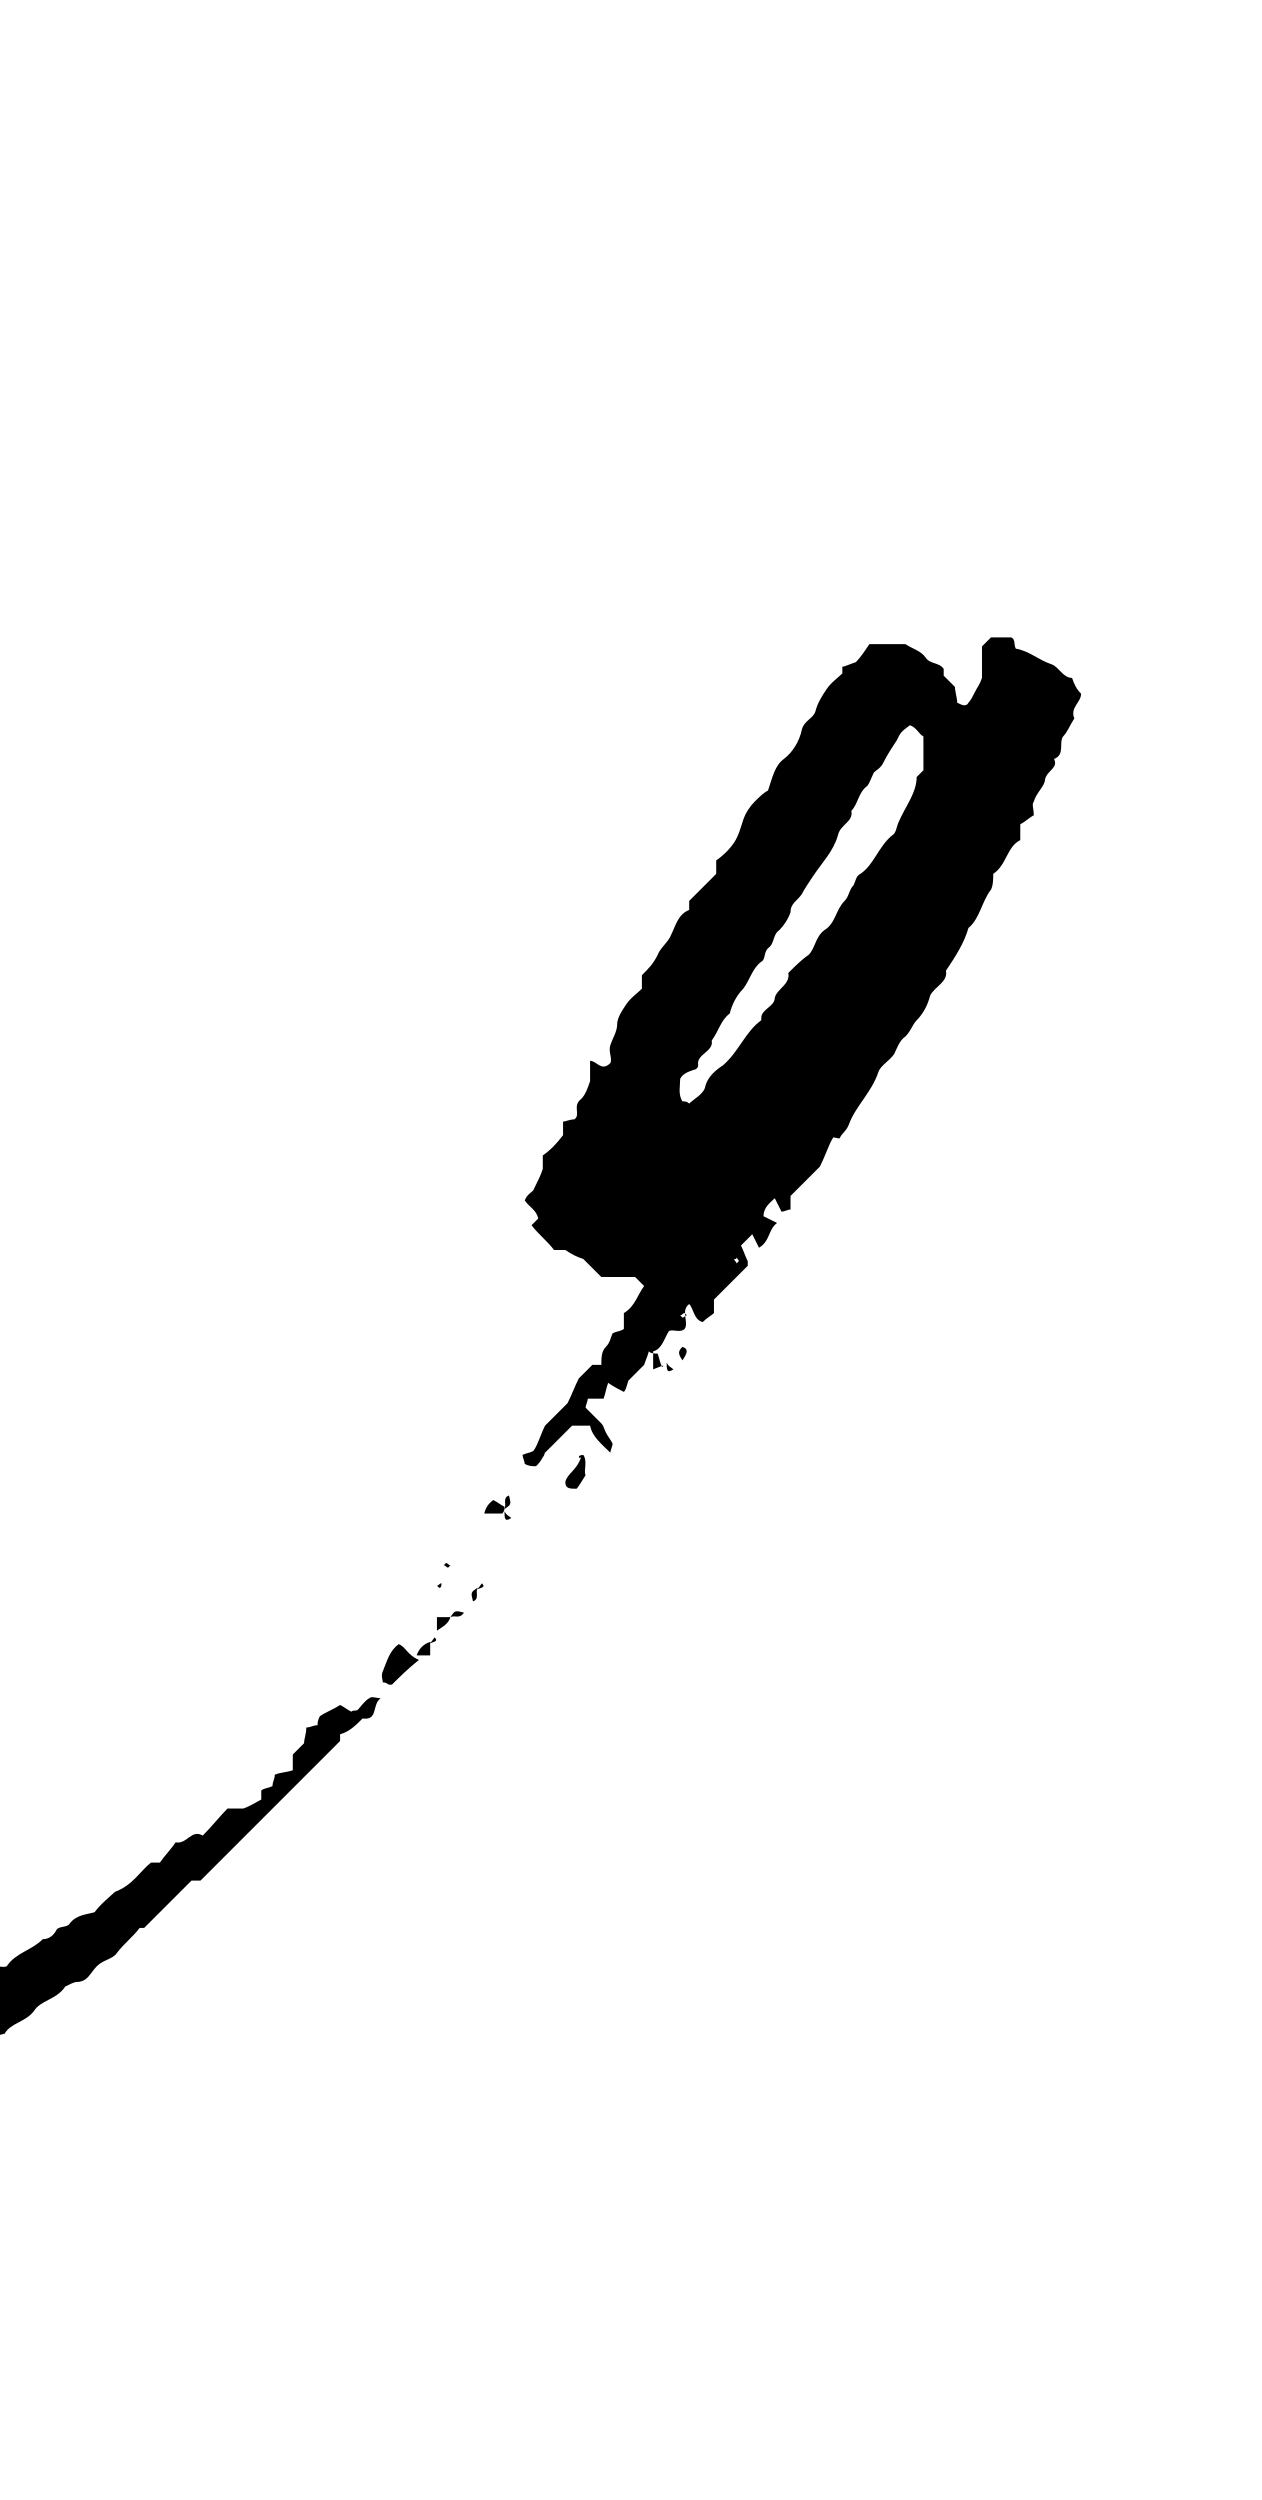
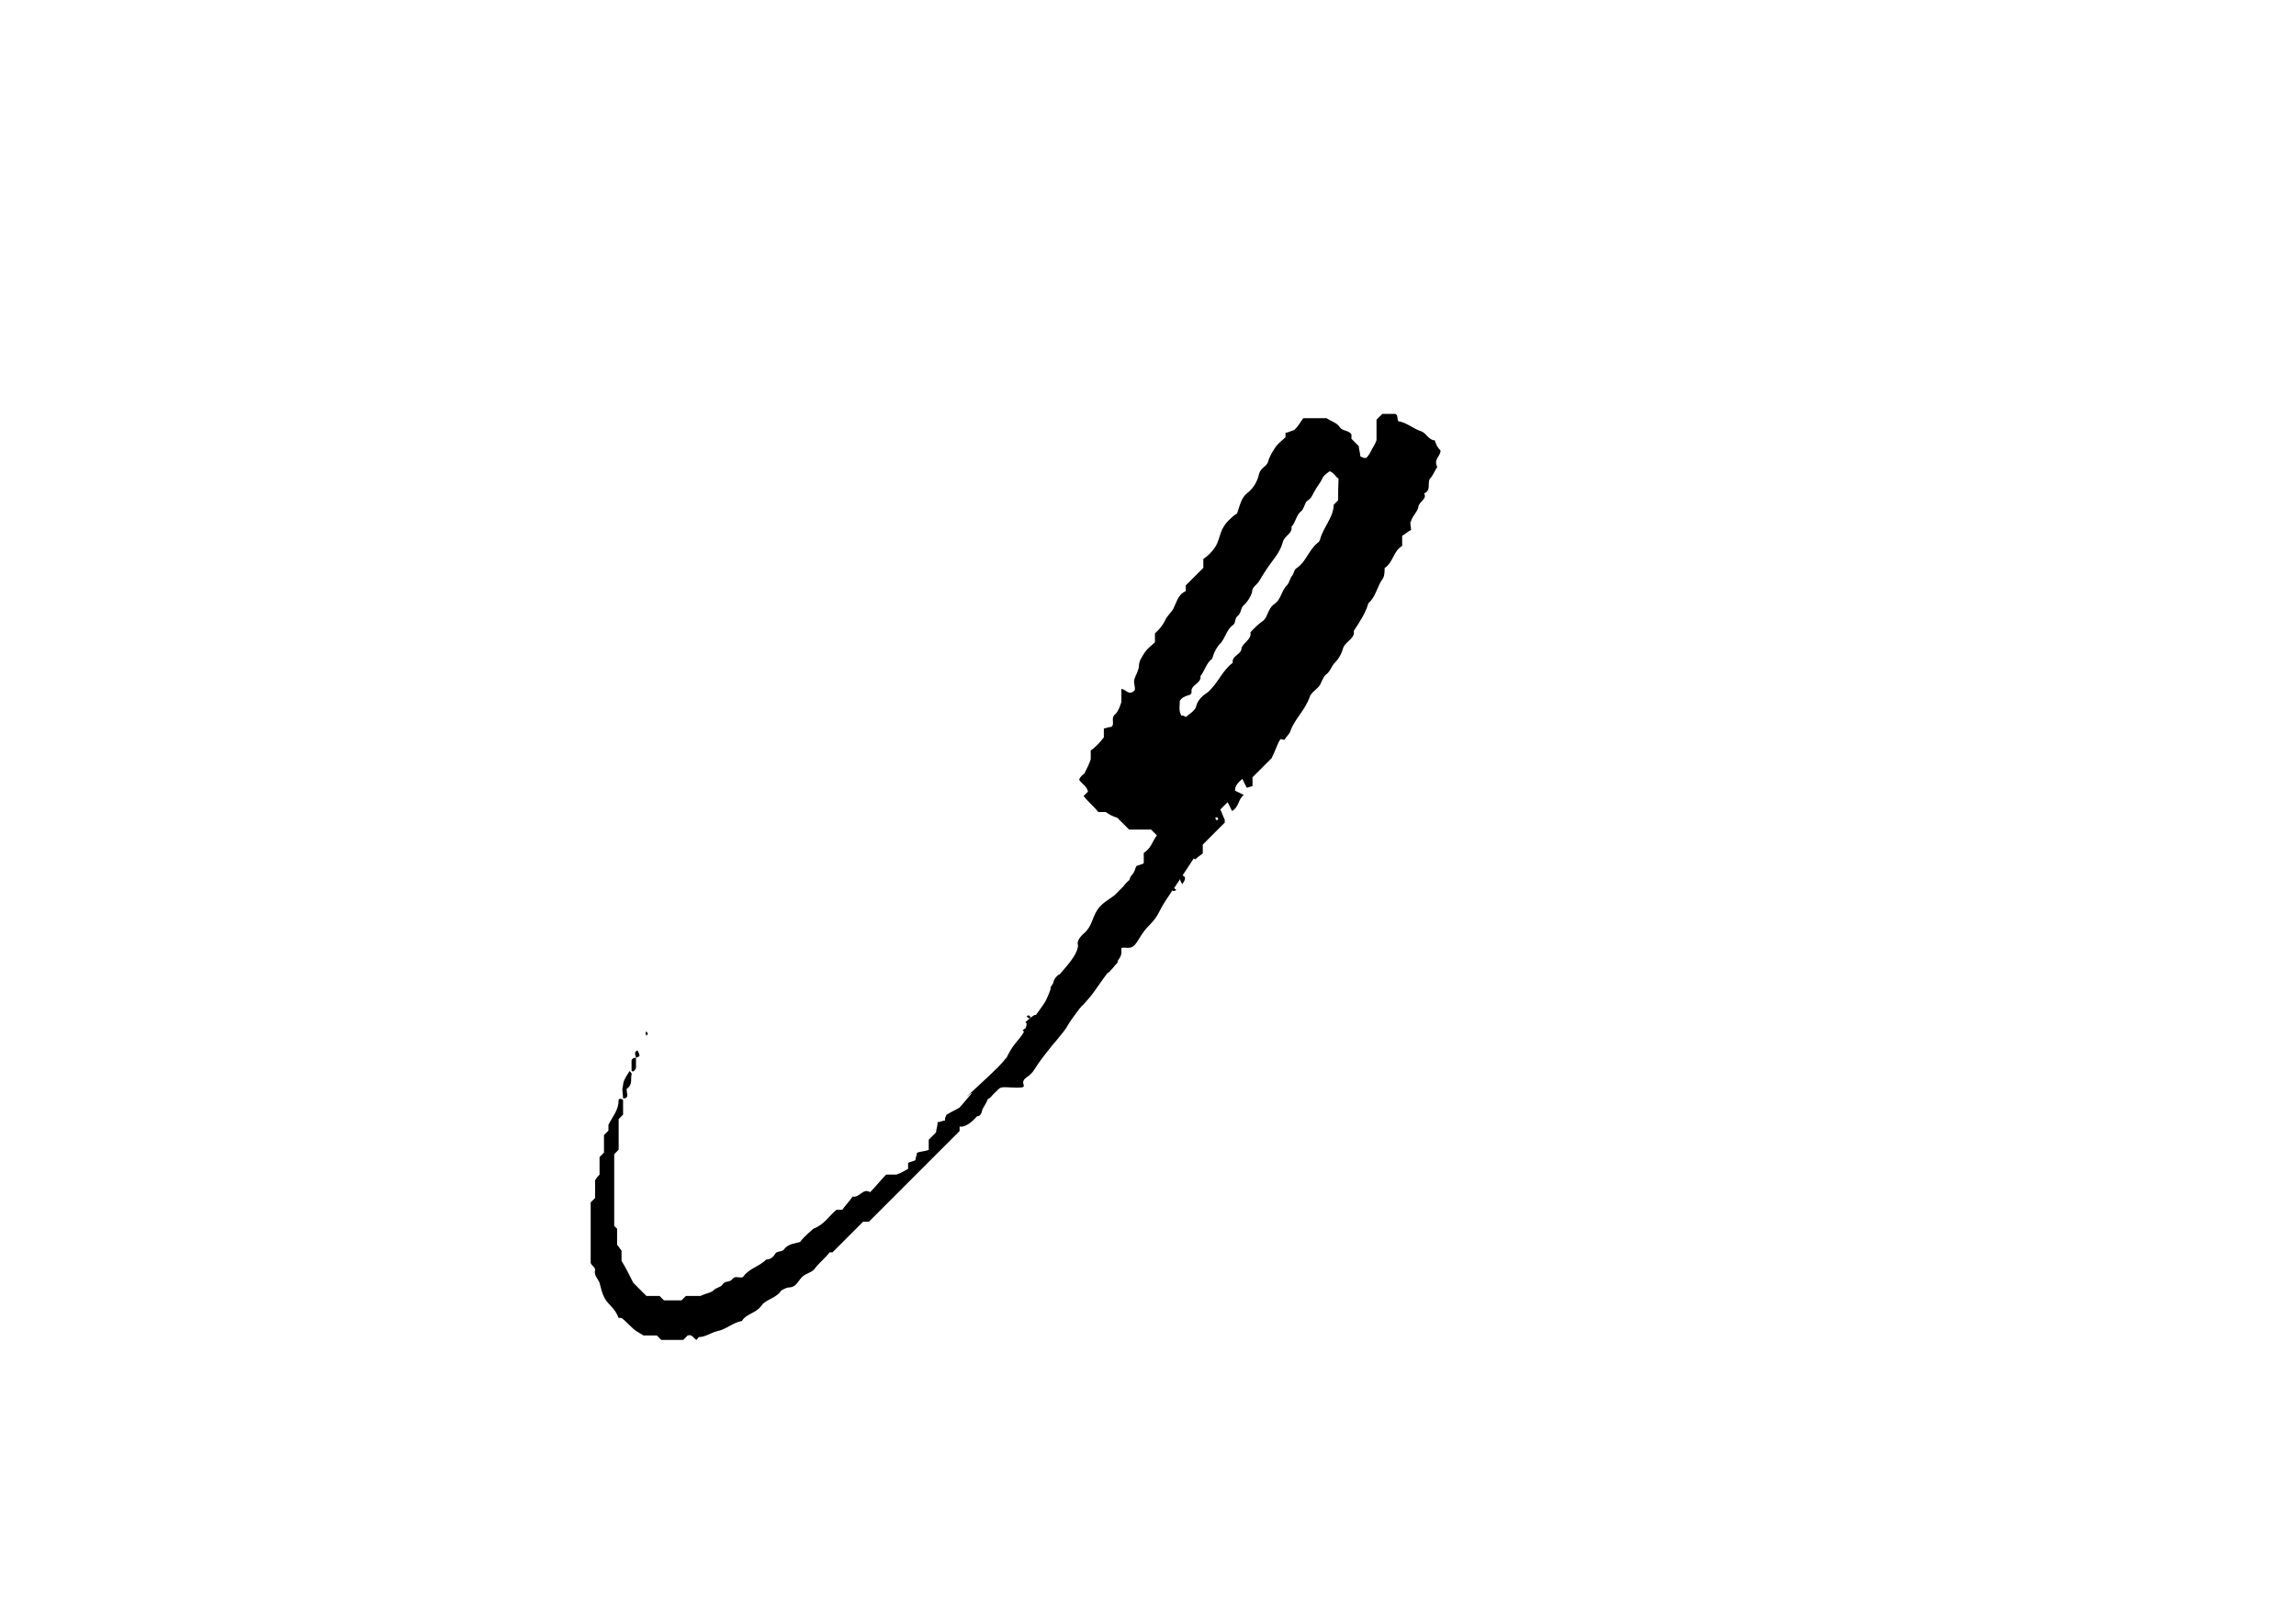
- <svg xmlns="http://www.w3.org/2000/svg" version="1.1" id="glyph_a" x="0px" y="0px" viewBox="0 0 56 111" enable-background="new 0 0 56 111" xml:space="preserve">
-   <path d="M29.4,60.7c-0.1-0.2-0.1-0.3-0.2-0.6c-0.1,0-0.3,0-0.4-0.1c0,0.1-0.1,0.3-0.2,0.6c-0.2,0.2-0.5,0.5-0.7,0.7  c-0.1,0.3-0.1,0.4-0.2,0.5c-0.2-0.1-0.4-0.2-0.7-0.4c-0.1,0.3-0.1,0.4-0.2,0.7c-0.2,0-0.4,0-0.7,0c0,0.1-0.1,0.3-0.1,0.4  c0.1,0.1,0.2,0.2,0.3,0.3c0.1,0.1,0.3,0.3,0.4,0.4c0.1,0.1,0.1,0.2,0.2,0.4c0.1,0.2,0.2,0.3,0.3,0.5c0,0.1-0.1,0.3-0.1,0.4  c-0.4-0.4-0.8-0.7-0.9-1.2c-0.3,0-0.6,0-0.8,0c-0.4,0.4-0.7,0.7-1.2,1.2c0-0.1,0,0.1-0.1,0.2c-0.1,0.2-0.2,0.3-0.3,0.4  c-0.2,0-0.3,0-0.5-0.1c0-0.1-0.1-0.3-0.1-0.4c0.2-0.1,0.4-0.1,0.5-0.2c0.2-0.3,0.3-0.7,0.5-1.1c0.3-0.3,0.7-0.7,1-1  c0.2-0.4,0.3-0.7,0.5-1.1c0.1-0.1,0.4-0.4,0.6-0.6c0.1,0,0.2,0,0.4,0c0-0.3,0-0.6,0.2-0.8c0.2-0.2,0.2-0.4,0.3-0.6  c0.2-0.1,0.4-0.1,0.5-0.2c0-0.2,0-0.4,0-0.7c0.5-0.3,0.6-0.8,0.9-1.2c-0.1-0.1-0.2-0.2-0.4-0.4c-0.5,0-1,0-1.5,0  c-0.3-0.3-0.6-0.6-0.8-0.8c-0.3-0.1-0.5-0.2-0.8-0.4c-0.1,0-0.3,0-0.5,0c-0.3-0.4-0.7-0.7-1-1.1c0.1-0.1,0.2-0.2,0.3-0.3  c-0.1-0.4-0.4-0.5-0.6-0.8c0.1-0.3,0.4-0.4,0.4-0.5c0.2-0.4,0.3-0.6,0.4-0.9c0-0.1,0-0.3,0-0.6c0.3-0.2,0.6-0.5,0.9-0.9  c0-0.2,0-0.4,0-0.6c0.1,0,0.3-0.1,0.5-0.1c0.3-0.2-0.1-0.6,0.3-0.9c0.2-0.2,0.3-0.5,0.4-0.8c0-0.2,0-0.6,0-0.9  c0.3,0,0.5,0.5,0.9,0.1c0.1-0.2-0.1-0.5,0-0.8c0.1-0.3,0.3-0.6,0.3-0.9c0-0.3,0.2-0.6,0.4-0.9c0.2-0.3,0.5-0.5,0.7-0.7  c0-0.2,0-0.4,0-0.6c0.3-0.3,0.5-0.5,0.7-0.9c0.1-0.3,0.5-0.6,0.6-0.9c0.2-0.4,0.3-0.9,0.8-1.1c0-0.2,0-0.3,0-0.4  c0.4-0.4,0.8-0.8,1.2-1.2c0-0.2,0-0.4,0-0.6c0.3-0.2,0.6-0.5,0.8-0.8c0.2-0.3,0.3-0.7,0.4-1c0.1-0.3,0.3-0.6,0.5-0.8  c0.2-0.2,0.4-0.4,0.6-0.5c0.2-0.6,0.3-1.1,0.7-1.4c0.4-0.3,0.7-0.8,0.8-1.3c0.1-0.4,0.5-0.5,0.6-0.8c0.1-0.4,0.3-0.7,0.5-1  c0.2-0.3,0.5-0.5,0.7-0.7c0-0.1,0-0.2,0-0.3c0.1,0,0.3-0.1,0.6-0.2c0.2-0.2,0.4-0.5,0.6-0.8c0.6,0,1.1,0,1.6,0  c0.3,0.2,0.7,0.3,0.9,0.6c0.2,0.3,0.6,0.2,0.8,0.5c0,0.1,0,0.2,0,0.3c0.2,0.2,0.4,0.4,0.5,0.5c0,0.2,0.1,0.5,0.1,0.7  c0.2,0.1,0.4,0.2,0.5,0c0.1-0.1,0.2-0.3,0.3-0.5c0.1-0.2,0.2-0.3,0.3-0.6c0-0.4,0-0.9,0-1.4c0.1-0.1,0.3-0.3,0.4-0.4  c0.3,0,0.6,0,0.9,0c0.2,0.1,0.1,0.3,0.2,0.5c0.6,0.1,1,0.5,1.6,0.7c0.3,0.1,0.5,0.6,0.9,0.6c0.1,0.3,0.2,0.5,0.4,0.7  c0,0.4-0.5,0.6-0.3,1.1c-0.2,0.3-0.3,0.6-0.5,0.8c-0.2,0.3,0.1,0.8-0.4,1c0.2,0.4-0.3,0.5-0.4,0.9c0,0.3-0.4,0.6-0.5,1  c-0.1,0.1,0,0.3,0,0.6c-0.2,0.1-0.4,0.3-0.6,0.4c0,0.3,0,0.5,0,0.7c-0.6,0.3-0.6,1.1-1.2,1.5c0,0.2,0,0.5-0.1,0.7  c-0.4,0.5-0.5,1.3-1,1.7c-0.2,0.7-0.6,1.3-1,1.9c0.1,0.5-0.5,0.7-0.7,1.1c-0.1,0.4-0.3,0.8-0.6,1.1c-0.2,0.2-0.3,0.6-0.6,0.8  c-0.2,0.2-0.3,0.5-0.4,0.7c-0.2,0.3-0.6,0.5-0.7,0.8c-0.3,0.9-1,1.5-1.3,2.3c-0.1,0.3-0.3,0.4-0.4,0.6c0,0.1-0.2,0-0.3,0  c-0.2,0.3-0.3,0.7-0.6,1.3c-0.3,0.3-0.8,0.8-1.3,1.3c0,0.1,0,0.3,0,0.6c-0.1,0-0.3,0.1-0.4,0.1c-0.1-0.2-0.2-0.4-0.3-0.6  c-0.2,0.2-0.5,0.4-0.5,0.8c0.2,0.1,0.4,0.2,0.6,0.3c-0.4,0.3-0.3,0.8-0.8,1.1c-0.1-0.2-0.2-0.4-0.3-0.6c-0.2,0.2-0.3,0.3-0.5,0.5  c0.1,0.2,0.2,0.5,0.3,0.7c0,0.1,0,0.1,0,0.2c-0.5,0.5-1,1-1.5,1.5c0,0.2,0,0.4,0,0.6c-0.1,0.1-0.3,0.2-0.5,0.4  c-0.4-0.1-0.4-0.6-0.6-0.8c-0.4,0.3,0,0.8-0.2,1.1c-0.2,0.2-0.5,0-0.7,0.1c-0.2,0.3-0.3,0.8-0.7,0.9c0,0.3,0,0.6,0,0.8  C29.5,60.6,29.5,60.6,29.4,60.7z M30.2,47.9c0,0.3-0.1,0.7,0.1,1c0.1,0,0.2,0,0.3,0.1c0.2-0.2,0.6-0.4,0.7-0.7  c0.1-0.5,0.5-0.8,0.8-1c0.7-0.6,1-1.5,1.7-2c0,0,0-0.1,0-0.1c0-0.4,0.6-0.5,0.6-0.9c0.1-0.4,0.7-0.6,0.6-1.1  c0.3-0.3,0.6-0.6,0.9-0.8c0.3-0.3,0.3-0.8,0.7-1.1c0.5-0.3,0.5-0.9,0.9-1.3c0.2-0.2,0.2-0.5,0.4-0.7c0.1-0.2,0.1-0.4,0.3-0.5  c0.6-0.4,0.8-1.2,1.4-1.7c0.2-0.1,0.2-0.4,0.3-0.6c0.3-0.7,0.8-1.3,0.8-2c0.1-0.1,0.2-0.2,0.3-0.3c0-0.5,0-1,0-1.5  c-0.2-0.1-0.3-0.4-0.6-0.5c-0.4,0.3-0.4,0.3-0.6,0.7c-0.2,0.3-0.4,0.6-0.6,1c-0.1,0.2-0.3,0.3-0.4,0.4c-0.1,0.2-0.2,0.5-0.3,0.6  c-0.4,0.3-0.4,0.8-0.7,1.1c0.1,0.5-0.5,0.6-0.6,1.1c-0.2,0.7-0.7,1.2-1.1,1.8c-0.2,0.3-0.4,0.6-0.5,0.8c-0.2,0.3-0.5,0.4-0.5,0.8  c-0.1,0.3-0.3,0.6-0.5,0.8c-0.3,0.2-0.2,0.6-0.5,0.8c-0.2,0.2-0.1,0.5-0.3,0.6c-0.4,0.3-0.5,0.8-0.8,1.2c-0.3,0.3-0.5,0.7-0.6,1.1  c-0.4,0.3-0.5,0.8-0.8,1.2c0.1,0.5-0.7,0.6-0.6,1.1c0,0.1-0.1,0.2-0.2,0.2C30.5,47.6,30.3,47.7,30.2,47.9z M30.4,58.3  c-0.1,0-0.1,0.1-0.2,0.1c0,0,0.1,0.1,0.1,0.1c0.1,0,0.1-0.1,0.2-0.1C30.5,58.4,30.4,58.3,30.4,58.3z M32.6,55.9  c0,0.1,0.1,0.1,0.1,0.2c0,0,0.1-0.1,0.1-0.1c0-0.1-0.1-0.1-0.1-0.2C32.7,55.9,32.7,55.9,32.6,55.9z M-8.2,75.2  c0,0.7-0.4,1.1-0.7,1.7c0,0.1,0,0.3,0,0.4c-0.1,0.1-0.2,0.2-0.3,0.3c0,0.4,0,0.8,0,1.2c-0.1,0.1-0.2,0.2-0.3,0.3c0,0.4,0,0.8,0,1.2  c-0.1,0.1-0.2,0.2-0.3,0.4c0,0.4,0,0.8,0,1.2c-0.1,0.1-0.2,0.2-0.3,0.3c0,1,0,2.1,0,3.2c0,0.3,0,0.6,0,0.9c0,0.2,0.3,0.3,0.3,0.5  c-0.1,0.4,0.2,0.6,0.3,0.9c0.2,0.8,0.3,1.1,0.7,1.5c0.3,0.3,0.5,0.6,0.6,0.9c0.1,0,0.2,0,0.2,0c0.4,0.3,0.7,0.7,1,0.9  c0.2,0.1,0.3,0.2,0.5,0.3c0,0,0.1,0,0.1,0c0.2,0,0.5,0,0.8,0c0.1,0.1,0.2,0.2,0.3,0.3c0.5,0,1,0,1.5,0c0.1-0.1,0.2-0.2,0.3-0.3  c0.3-0.1,0.4,0.2,0.6,0.3c0.1-0.1,0.1-0.2,0.2-0.2c0.4,0,0.8-0.3,1.2-0.4c0.6-0.1,1.1-0.6,1.7-0.7c0.3-0.5,0.9-0.5,1.3-1  c0.3-0.5,1-0.5,1.4-1.1C3.1,88.1,3.3,88,3.4,88c0.5,0,0.6-0.4,0.9-0.7C4.6,87,5,87,5.2,86.7c0.3-0.4,0.7-0.7,1-1.1  c0.1,0,0.2,0,0.2,0c0.7-0.7,1.4-1.4,2.1-2.1c0.2,0,0.3,0,0.4,0c2.1-2.1,4.1-4.1,6.2-6.2c0-0.1,0-0.1,0-0.3c0.4-0.1,0.7-0.4,1-0.7  c0.7,0.1,0.4-0.6,0.8-0.9c-0.2,0-0.4-0.1-0.5,0c-0.2,0.1-0.4,0.4-0.5,0.5c-0.1,0.1-0.2,0-0.3,0.1c-0.2-0.1-0.3-0.2-0.5-0.3  c-0.3,0.2-0.6,0.3-0.9,0.5c-0.1,0.2-0.1,0.3-0.1,0.4c-0.2,0-0.3,0.1-0.5,0.1c0,0.3-0.1,0.5-0.1,0.7c-0.2,0.2-0.4,0.4-0.5,0.5  c0,0.2,0,0.5,0,0.7c-0.3,0.1-0.6,0.1-0.8,0.2c0,0.2-0.1,0.3-0.1,0.5c-0.2,0.1-0.4,0.1-0.5,0.2c0,0.2,0,0.3,0,0.4  c-0.2,0.1-0.5,0.3-0.8,0.4c-0.1,0-0.3,0-0.7,0c-0.3,0.3-0.7,0.8-1.1,1.2c-0.5-0.3-0.7,0.4-1.2,0.3c-0.2,0.3-0.5,0.6-0.7,0.9  c-0.2,0-0.3,0-0.4,0c-0.5,0.4-0.8,1-1.6,1.3c-0.2,0.2-0.6,0.5-0.9,0.9C3.9,85,3.4,85,3.1,85.4c-0.1,0.2-0.5,0.1-0.6,0.3  c-0.1,0.2-0.3,0.4-0.6,0.4c-0.5,0.5-1.2,0.6-1.6,1.2c-0.2,0.1-0.5-0.1-0.7,0.1c-0.2,0.3-0.5,0.1-0.7,0.4C-1.2,88-1.5,88-1.7,88.2  c-0.2,0.2-0.5,0.2-0.9,0.4c-0.3,0-0.7,0-1,0c-0.1,0.1-0.2,0.2-0.3,0.3c-0.4,0-0.9,0-1.2,0c-0.1-0.1-0.2-0.2-0.3-0.3  c-0.3,0-0.6,0-0.9,0c-0.4-0.4-0.7-0.7-0.9-0.9c-0.3-0.6-0.5-1-0.8-1.5c0-0.2,0-0.5,0-0.7c-0.1-0.1-0.2-0.3-0.3-0.4  c0-0.4,0-0.8,0-1.1c-0.1-0.1-0.2-0.2-0.2-0.2c0-1.6,0-3.3,0-4.9c0.1-0.1,0.2-0.2,0.3-0.3c0-0.7,0-1.4,0-2.1c0.1-0.1,0.2-0.2,0.3-0.3  c0-0.3,0-0.7,0-1C-8,75.1-8.2,75.1-8.2,75.2z M17.7,73c-0.4,0.3-0.5,0.7-0.7,1.2c-0.1,0.2,0,0.4,0,0.5c0.2,0,0.2,0.1,0.3,0.1  c0,0,0.1,0,0.1,0c0.3-0.3,0.7-0.7,1.2-1.1C18.1,73.5,18,73.1,17.7,73z M25.9,64.6c-0.3,0-0.2,0.2-0.1,0.1c-0.2,0.6-0.6,0.7-0.7,1.1  c0,0.3,0.2,0.3,0.5,0.3c0.1-0.1,0.2-0.3,0.4-0.6C25.9,65.3,26.1,64.9,25.9,64.6z M-7.5,73.3c-0.2,0.3-0.4,0.6-0.4,0.9  c-0.1,0.3,0,0.6,0,0.9c0.2,0,0.3-0.1,0.3-0.2c0-0.2-0.1-0.5,0-0.5c0.4-0.3,0.2-0.7,0.3-1C-7.4,73.2-7.5,73.2-7.5,73.3z M22.4,66.9  c-0.2-0.1-0.3-0.2-0.5-0.3c-0.1,0.1-0.3,0.2-0.4,0.6c0.3,0,0.6,0,0.8,0C22.4,67.1,22.4,67,22.4,66.9z M18.5,73.5c0.2,0,0.4,0,0.6,0  c0-0.2,0-0.4,0-0.6C18.8,73,18.6,73.2,18.5,73.5z M-7,73c0-0.2,0-0.5,0-0.7c-0.2,0-0.3,0.1-0.3,0.2c0,0.2,0,0.5,0,0.7  C-7.2,73.3-7.1,73.2-7,73z M19.4,71.8c0,0.2,0,0.4,0,0.6c0.3-0.2,0.5-0.3,0.6-0.6C19.8,71.8,19.6,71.8,19.4,71.8z M30.3,59.8  c-0.2,0.2-0.2,0.3,0,0.6C30.5,60.1,30.6,59.9,30.3,59.8z M-6.9,71.8C-7.2,71.9-7,72.2-7,72.3C-6.7,72.2-6.7,72.2-6.9,71.8z   M20.6,71.6c-0.4-0.1-0.4-0.1-0.6,0.2C20.2,71.7,20.4,71.9,20.6,71.6z M22.6,66.4c-0.3,0.1-0.1,0.4-0.2,0.6  C22.7,66.8,22.7,66.8,22.6,66.4z M21,71.1c0.3-0.1,0.1-0.4,0.2-0.6C20.9,70.7,20.9,70.7,21,71.1z M19.3,72.7  c-0.1,0.1-0.1,0.2-0.3,0.3C19.2,72.9,19.5,72.9,19.3,72.7z M-6.3,70.5C-6.3,70.6-6.4,70.6-6.3,70.5c-0.1,0.2,0,0.2,0,0.3  c0,0,0.1-0.1,0.1-0.1C-6.2,70.7-6.2,70.6-6.3,70.5z M21.4,70.3c-0.1,0.1-0.1,0.2-0.3,0.3C21.3,70.5,21.6,70.5,21.4,70.3z M19.6,70.3  c-0.1,0-0.1,0.1-0.2,0.1c0,0,0.1,0.1,0.1,0.1C19.6,70.5,19.6,70.4,19.6,70.3C19.6,70.4,19.6,70.3,19.6,70.3z M20,69.5  c-0.1,0-0.1-0.1-0.2-0.1c0,0-0.1,0.1-0.1,0.1c0.1,0,0.1,0.1,0.2,0.1C19.9,69.6,20,69.5,20,69.5z M22.7,67.4  c-0.1-0.1-0.2-0.1-0.3-0.3C22.4,67.4,22.4,67.6,22.7,67.4z M29.9,60.8c-0.1-0.1-0.2-0.1-0.3-0.3C29.6,60.8,29.6,61,29.9,60.8z" />
+ <svg xmlns="http://www.w3.org/2000/svg" version="1.1" id="glyph_a" x="0px" y="0px" viewBox="0 0 1190.6 841.9" enable-background="new 0 0 1190.6 841.9" xml:space="preserve">
+   <g>
+     <path d="M335.1,537l0.8-0.8c0,0,0-0.8-0.8-1.5c0,0.3-0.1,0.5-0.2,0.5C334.6,536.2,335.1,536.3,335.1,537z" />
+     <path d="M330.6,544.6c-2.3,0.8-0.8,3-0.8,3.8C332.1,547.6,332.1,547.6,330.6,544.6z" />
+     <path d="M334.9,535.3c0.1-0.2,0.1-0.3,0.2-0.5C334.7,535.2,334.8,535.3,334.9,535.3z" />
+     <path d="M325.3,568.1c0-1.5-0.8-3.8,0-3.8c3-2.3,1.5-5.3,2.3-7.6c-0.8-1.5-1.5-1.5-1.5-0.8c-1.5,2.3-3,4.6-3,6.8   c-0.8,2.3,0,4.6,0,6.8C324.5,569.6,325.3,568.8,325.3,568.1z" />
+     <path d="M533.1,526.4l-0.8,0.8c0.8,0,0.8,0.8,1.5,0.8l0.8-0.8C533.8,527.1,533.8,526.4,533.1,526.4z" />
+     <path d="M747,233.6c-1.5-1.5-2.3-3-3-5.3c-3,0-4.6-3.8-6.8-4.6c-4.6-1.5-7.6-4.6-12.1-5.3c-0.8-1.5,0-3-1.5-3.8c-2.3,0-4.6,0-6.8,0   c-0.8,0.8-2.3,2.3-3,3c0,3.8,0,7.6,0,10.6c-0.8,2.3-1.5,3-2.3,4.6c-0.8,1.5-1.5,3-2.3,3.8c-0.8,1.5-2.3,0.8-3.8,0   c0-1.5-0.8-3.8-0.8-5.3c-0.8-0.8-2.3-2.3-3.8-3.8c0-0.8,0-1.5,0-2.3c-1.5-2.3-4.6-1.5-6.1-3.8s-4.6-3-6.8-4.6c-3.8,0-7.6,0-12.1,0   c-1.5,2.3-3,4.6-4.6,6.1c-2.3,0.8-3.8,1.5-4.6,1.5c0,0.8,0,1.5,0,2.3c-1.5,1.5-3.8,3-5.3,5.3c-1.5,2.3-3,4.6-3.8,7.6   c-0.8,2.3-3.8,3-4.6,6.1c-0.8,3.8-3,7.6-6.1,9.9c-3,2.3-3.8,6.1-5.3,10.6c-1.5,0.8-3,2.3-4.6,3.8c-1.5,1.5-3,3.8-3.8,6.1   c-0.8,2.3-1.5,5.3-3,7.6c-1.5,2.3-3.8,4.6-6.1,6.1c0,1.5,0,3,0,4.6c-3,3-6.1,6.1-9.1,9.1c0,0.8,0,1.5,0,3c-3.8,1.5-4.6,5.3-6.1,8.3   c-0.8,2.3-3.8,4.6-4.6,6.8c-1.5,3-3,4.6-5.3,6.8c0,1.5,0,3,0,4.6c-1.5,1.5-3.8,3-5.3,5.3c-1.5,2.3-3,4.6-3,6.8s-1.5,4.6-2.3,6.8   c-0.8,2.3,0.8,4.6,0,6.1c-3,3-4.6-0.8-6.8-0.8c0,2.3,0,5.3,0,6.8c-0.8,2.3-1.5,4.6-3,6.1c-3,2.3,0,5.3-2.3,6.8   c-1.5,0-3,0.8-3.8,0.8c0,1.5,0,3,0,4.6c-2.3,3-4.6,5.3-6.8,6.8c0,2.3,0,3.8,0,4.6c-0.8,2.3-1.5,3.8-3,6.8c0,0.8-2.3,1.5-3,3.8   c1.5,2.3,3.8,3,4.6,6.1c-0.8,0.8-1.5,1.5-2.3,2.3c2.3,3,5.3,5.3,7.6,8.3c1.5,0,3,0,3.8,0c2.3,1.5,3.8,2.3,6.1,3   c1.5,1.5,3.8,3.8,6.1,6.1c3.8,0,7.6,0,11.4,0c1.5,1.5,2.3,2.3,3,3c-2.3,3-3,6.8-6.8,9.1c0,2.3,0,3.8,0,5.3   c-0.8,0.8-2.3,0.8-3.8,1.5c-0.8,1.5-0.8,3-2.3,4.6c-0.7,0.7-1.1,1.6-1.3,2.6c-1.1,0.9-2.2,2-3.2,3.4c-1.5,1.5-3.8,3.8-4.6,4.6   c0,0,0,0,0,0c-3.2,2.4-6.2,3.9-8.5,7c-3.3,4.7-2.9,8.9-7.3,12.7s-3.1,6.1-3.1,6.1c0,0.1,0,0.2,0,0.2c0,0.8-0.2,4-5.6,10.4   c-2.1,2.5-3.3,3.9-4,4.7c-0.1,0-0.2-0.1-0.3-0.1c-0.8,0.8-2.3,1.5-3,4.6c-3,4.6,0,0-2,4.9c-2,4.9-2,4.7-5.3,9.3c-3.3,4.7,0,0-4.8,4   c-4.8,4,0,0-2.3,5.3c-0.8,0-0.8,0.8-1.5,0.8l0.8,0.8c0,0,0,0,0,0c-2.2,4.1-5.2,5.9-8.2,11.8c-3.3,6.7,0,0-1.3,2   c-1.3,2-4.2,5.1-15.3,15.3s0,0-2.7,3.3c-2.7,3.3-5.9,6.9-5.9,6.9c-2.3,1.5-4.6,2.3-6.8,3.8c-0.8,1.5-0.8,2.3-0.8,3   c-1.5,0-2.3,0.8-3.8,0.8c0,2.3-0.8,3.8-0.8,5.3c-1.5,1.5-3,3-3.8,3.8c0,1.5,0,3.8,0,5.3c-2.3,0.8-4.6,0.8-6.1,1.5   c0,1.5-0.8,2.3-0.8,3.8c-1.5,0.8-3,0.8-3.8,1.5c0,1.5,0,2.3,0,3c-1.5,0.8-3.8,2.3-6.1,3c-0.8,0-2.3,0-5.3,0   c-2.3,2.3-5.3,6.1-8.3,9.1c-3.8-2.3-5.3,3-9.1,2.3c-1.5,2.3-3.8,4.6-5.3,6.8c-1.5,0-2.3,0-3,0c-3.8,3-6.1,7.6-12.1,9.9   c-1.5,1.5-4.6,3.8-6.8,6.8c-2.3,0.8-6.1,0.8-8.3,3.8c-0.8,1.5-3.8,0.8-4.6,2.3c-0.8,1.5-2.3,3-4.6,3c-3.8,3.8-9.1,4.6-12.1,9.1   c-1.5,0.8-3.8-0.8-5.3,0.8c-1.5,2.3-3.8,0.8-5.3,3c-0.8,1.5-3,1.5-4.6,3c-1.5,1.5-3.8,1.5-6.8,3c-2.3,0-5.3,0-7.6,0   c-0.8,0.8-1.5,1.5-2.3,2.3c-3,0-6.8,0-9.1,0c-0.8-0.8-1.5-1.5-2.3-2.3c-2.3,0-4.6,0-6.8,0c-3-3-5.3-5.3-6.8-6.8   c-2.3-4.6-3.8-7.6-6.1-11.4c0-1.5,0-3.8,0-5.3c-0.8-0.8-1.5-2.3-2.3-3c0-3,0-6.1,0-8.3c-0.8-0.8-1.5-1.5-1.5-1.5   c0-12.1,0-25,0-37.2c0.8-0.8,1.5-1.5,2.3-2.3c0-5.3,0-10.6,0-15.9c0.8-0.8,1.5-1.5,2.3-2.3c0-2.3,0-5.3,0-7.6   c-0.8-0.8-2.3-0.8-2.3,0c0,5.3-3,8.3-5.3,12.9c0,0.8,0,2.3,0,3c-0.8,0.8-1.5,1.5-2.3,2.3c0,3,0,6.1,0,9.1c-0.8,0.8-1.5,1.5-2.3,2.3   c0,3,0,6.1,0,9.1c-0.8,0.8-1.5,1.5-2.3,3c0,3,0,6.1,0,9.1c-0.8,0.8-1.5,1.5-2.3,2.3c0,7.6,0,15.9,0,24.3c0,2.3,0,4.6,0,6.8   c0,1.5,2.3,2.3,2.3,3.8c-0.8,3,1.5,4.6,2.3,6.8c1.5,6.1,2.3,8.3,5.3,11.4c2.3,2.3,3.8,4.6,4.6,6.8c0.8,0,1.5,0,1.5,0   c3,2.3,5.3,5.3,7.6,6.8c1.5,0.8,2.3,1.5,3.8,2.3h0.8c1.5,0,3.8,0,6.1,0c0.8,0.8,1.5,1.5,2.3,2.3c3.8,0,7.6,0,11.4,0   c0.8-0.8,1.5-1.5,2.3-2.3c2.3-0.8,3,1.5,4.6,2.3c0.8-0.8,0.8-1.5,1.5-1.5c3,0,6.1-2.3,9.1-3c4.6-0.8,8.3-4.6,12.9-5.3   c2.3-3.8,6.8-3.8,9.9-7.6c2.3-3.8,7.6-3.8,10.6-8.3c1.5-0.8,3-1.5,3.8-1.5c3.8,0,4.6-3,6.8-5.3c2.3-2.3,5.3-2.3,6.8-4.6   c2.3-3,5.3-5.3,7.6-8.3c0.8,0,1.5,0,1.5,0c5.3-5.3,10.6-10.6,15.9-15.9c1.5,0,2.3,0,3,0c15.9-15.9,31.1-31.1,47-47   c0-0.8,0-0.8,0-2.3c2.8,0.5,6.2-2.1,9-5.3c2.2-0.2,2.4-2,2.9-3.8c0.7-1.1,1.3-2.2,1.8-3.1c2.2-4.7,0,0,3.8-4.6   c0.9-0.9,1.9-1.9,3.1-3c1.7-1,3.5-0.5,8.7-0.4c8,0.2,0.7-2,5.4-5.3c4.7-3.3,2.7-3.3,10.7-13.3s0,0,6-7.3c6-7.3,2.7-4,8-11.3   c5.3-7.3,2.7-3.3,6.7-8c4-4.7,2.7-3.3,8-10.7c5.3-7.3,0,0,5.7-6.5c0.1-0.1,0.2-0.2,0.3-0.4c5-5.7,0.1-0.2,2.4-3.7   c0.1-0.1,0.2-0.3,0.3-0.4c3-4.6-1.5-6.1,3.9-5.6c5.4,0.5,5.2-5.1,11.3-11.3c6.1-6.3,4.1-6,9.4-14c0.8-1.2,1.9-2.8,3-4.5   c0.3,0.5,0.8,0.6,2-0.2c-0.4-0.4-0.8-0.6-1.2-0.9c1-1.5,2.1-3.1,3.2-4.8c-0.1,0.7,0.3,1.5,1.1,2.7c1.5-2.2,2.2-3.7,0.1-4.5   c2-3.1,4.1-6.1,5.8-8.8c0.3,0.2,0.6,0.3,0.9,0.4c1.5-1.5,3-2.3,3.8-3c0-1.5,0-3,0-4.6c3.8-3.8,7.6-7.6,11.4-11.4c0-0.8,0-0.8,0-1.5   c-0.8-1.5-1.5-3.8-2.3-5.3c1.5-1.5,2.3-2.3,3.8-3.8c0.8,1.5,1.5,3,2.3,4.6c3.8-2.3,3-6.1,6.1-8.3c-1.5-0.8-3-1.5-4.6-2.3   c0-3,2.3-4.6,3.8-6.1c0.8,1.5,1.5,3,2.3,4.6c0.8,0,2.3-0.8,3-0.8c0-2.3,0-3.8,0-4.6c3.8-3.8,7.6-7.6,9.9-9.9c2.3-4.6,3-7.6,4.6-9.9   c0.8,0,2.3,0.8,2.3,0c0.8-1.5,2.3-2.3,3-4.6c2.3-6.1,7.6-10.6,9.9-17.4c0.8-2.3,3.8-3.8,5.3-6.1c0.8-1.5,1.5-3.8,3-5.3   c2.3-1.5,3-4.6,4.6-6.1c2.3-2.3,3.8-5.3,4.6-8.3c1.5-3,6.1-4.6,5.3-8.3c3-4.6,6.1-9.1,7.6-14.4c3.8-3,4.6-9.1,7.6-12.9   c0.8-1.5,0.8-3.8,0.8-5.3c4.6-3,4.6-9.1,9.1-11.4c0-1.5,0-3,0-5.3c1.5-0.8,3-2.3,4.6-3c0-2.3-0.8-3.8,0-4.6c0.8-3,3.8-5.3,3.8-7.6   c0.8-3,4.6-3.8,3-6.8c3.8-1.5,1.5-5.3,3-7.6c1.5-1.5,2.3-3.8,3.8-6.1C743.2,238.2,747,236.6,747,233.6z M630.9,425.5   c0-0.8-0.8-0.8-0.8-1.5c0.8,0,0.8,0,0.8-0.8c0,0.8,0.8,0.8,0.8,1.5L630.9,425.5z M693.9,259.4c-0.8,0.8-1.5,1.5-2.3,2.3   c0,5.3-3.8,9.9-6.1,15.2c-0.8,1.5-0.8,3.8-2.3,4.6c-4.6,3.8-6.1,9.9-10.6,12.9c-1.5,0.8-1.5,2.3-2.3,3.8c-1.5,1.5-1.5,3.8-3,5.3   c-3,3-3,7.6-6.8,9.9c-3,2.3-3,6.1-5.3,8.3c-2.3,1.5-4.6,3.8-6.8,6.1c0.8,3.8-3.8,5.3-4.6,8.3c0,3-4.6,3.8-4.6,6.8v0.8   c-5.3,3.8-7.6,10.6-12.9,15.2c-2.3,1.5-5.3,3.8-6.1,7.6c-0.8,2.3-3.8,3.8-5.3,5.3c-0.8-0.8-1.5-0.8-2.3-0.8   c-1.5-2.3-0.8-5.3-0.8-7.6c0.8-1.5,2.3-2.3,4.6-3c0.8,0,1.5-0.8,1.5-1.5c-0.8-3.8,5.3-4.6,4.6-8.3c2.3-3,3-6.8,6.1-9.1   c0.8-3,2.3-6.1,4.6-8.3c2.3-3,3-6.8,6.1-9.1c1.5-0.8,0.8-3,2.3-4.6c2.3-1.5,1.5-4.6,3.8-6.1c1.5-1.5,3-3.8,3.8-6.1   c0-3,2.3-3.8,3.8-6.1c0.8-1.5,2.3-3.8,3.8-6.1c3-4.6,6.8-8.3,8.3-13.7c0.8-3.8,5.3-4.6,4.6-8.3c2.3-2.3,2.3-6.1,5.3-8.3   c0.8-0.8,1.5-3,2.3-4.6c0.8-0.8,2.3-1.5,3-3c1.5-3,3-5.3,4.6-7.6c1.5-3,1.5-3,4.6-5.3c2.3,0.8,3,3,4.6,3.8   C693.9,251.8,693.9,255.6,693.9,259.4z" />
+     <path d="M329.8,553.7c0-1.5,0-3.8,0-5.3c-1.5,0-2.3,0.8-2.3,1.5c0,1.5,0,3.8,0,5.3C328.3,556,329.1,555.2,329.8,553.7z" />
+   </g>
</svg>
